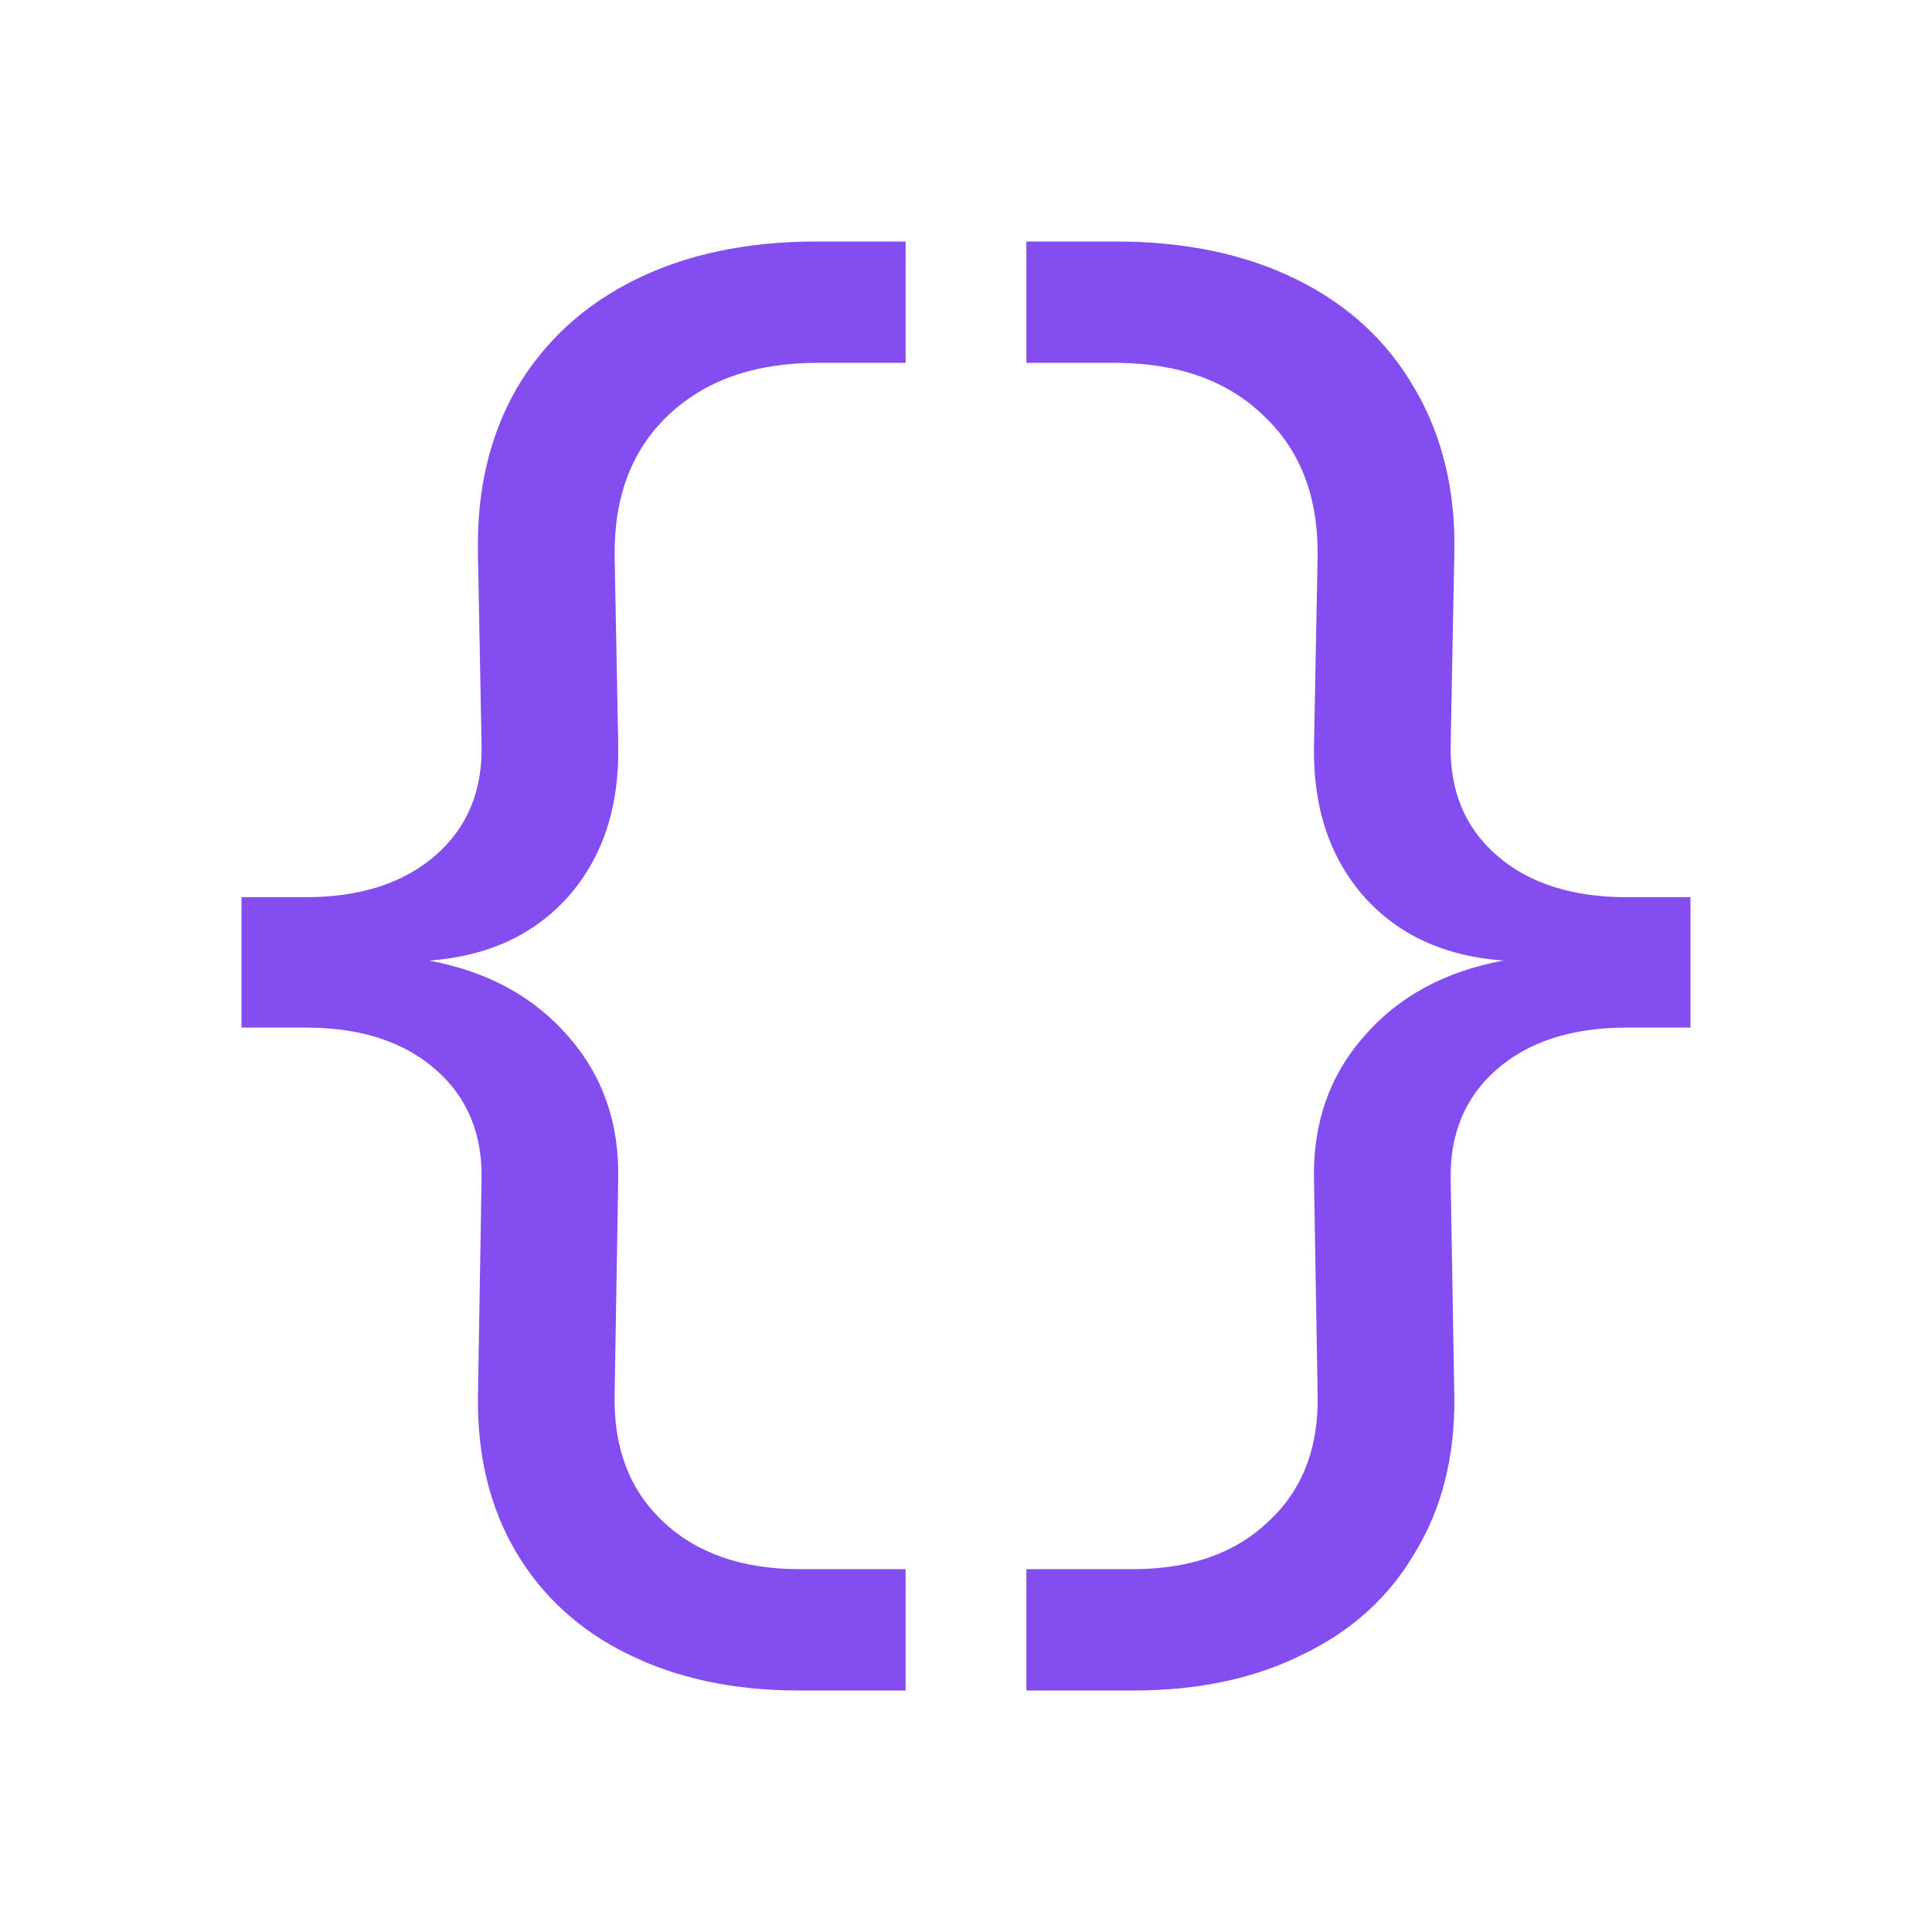
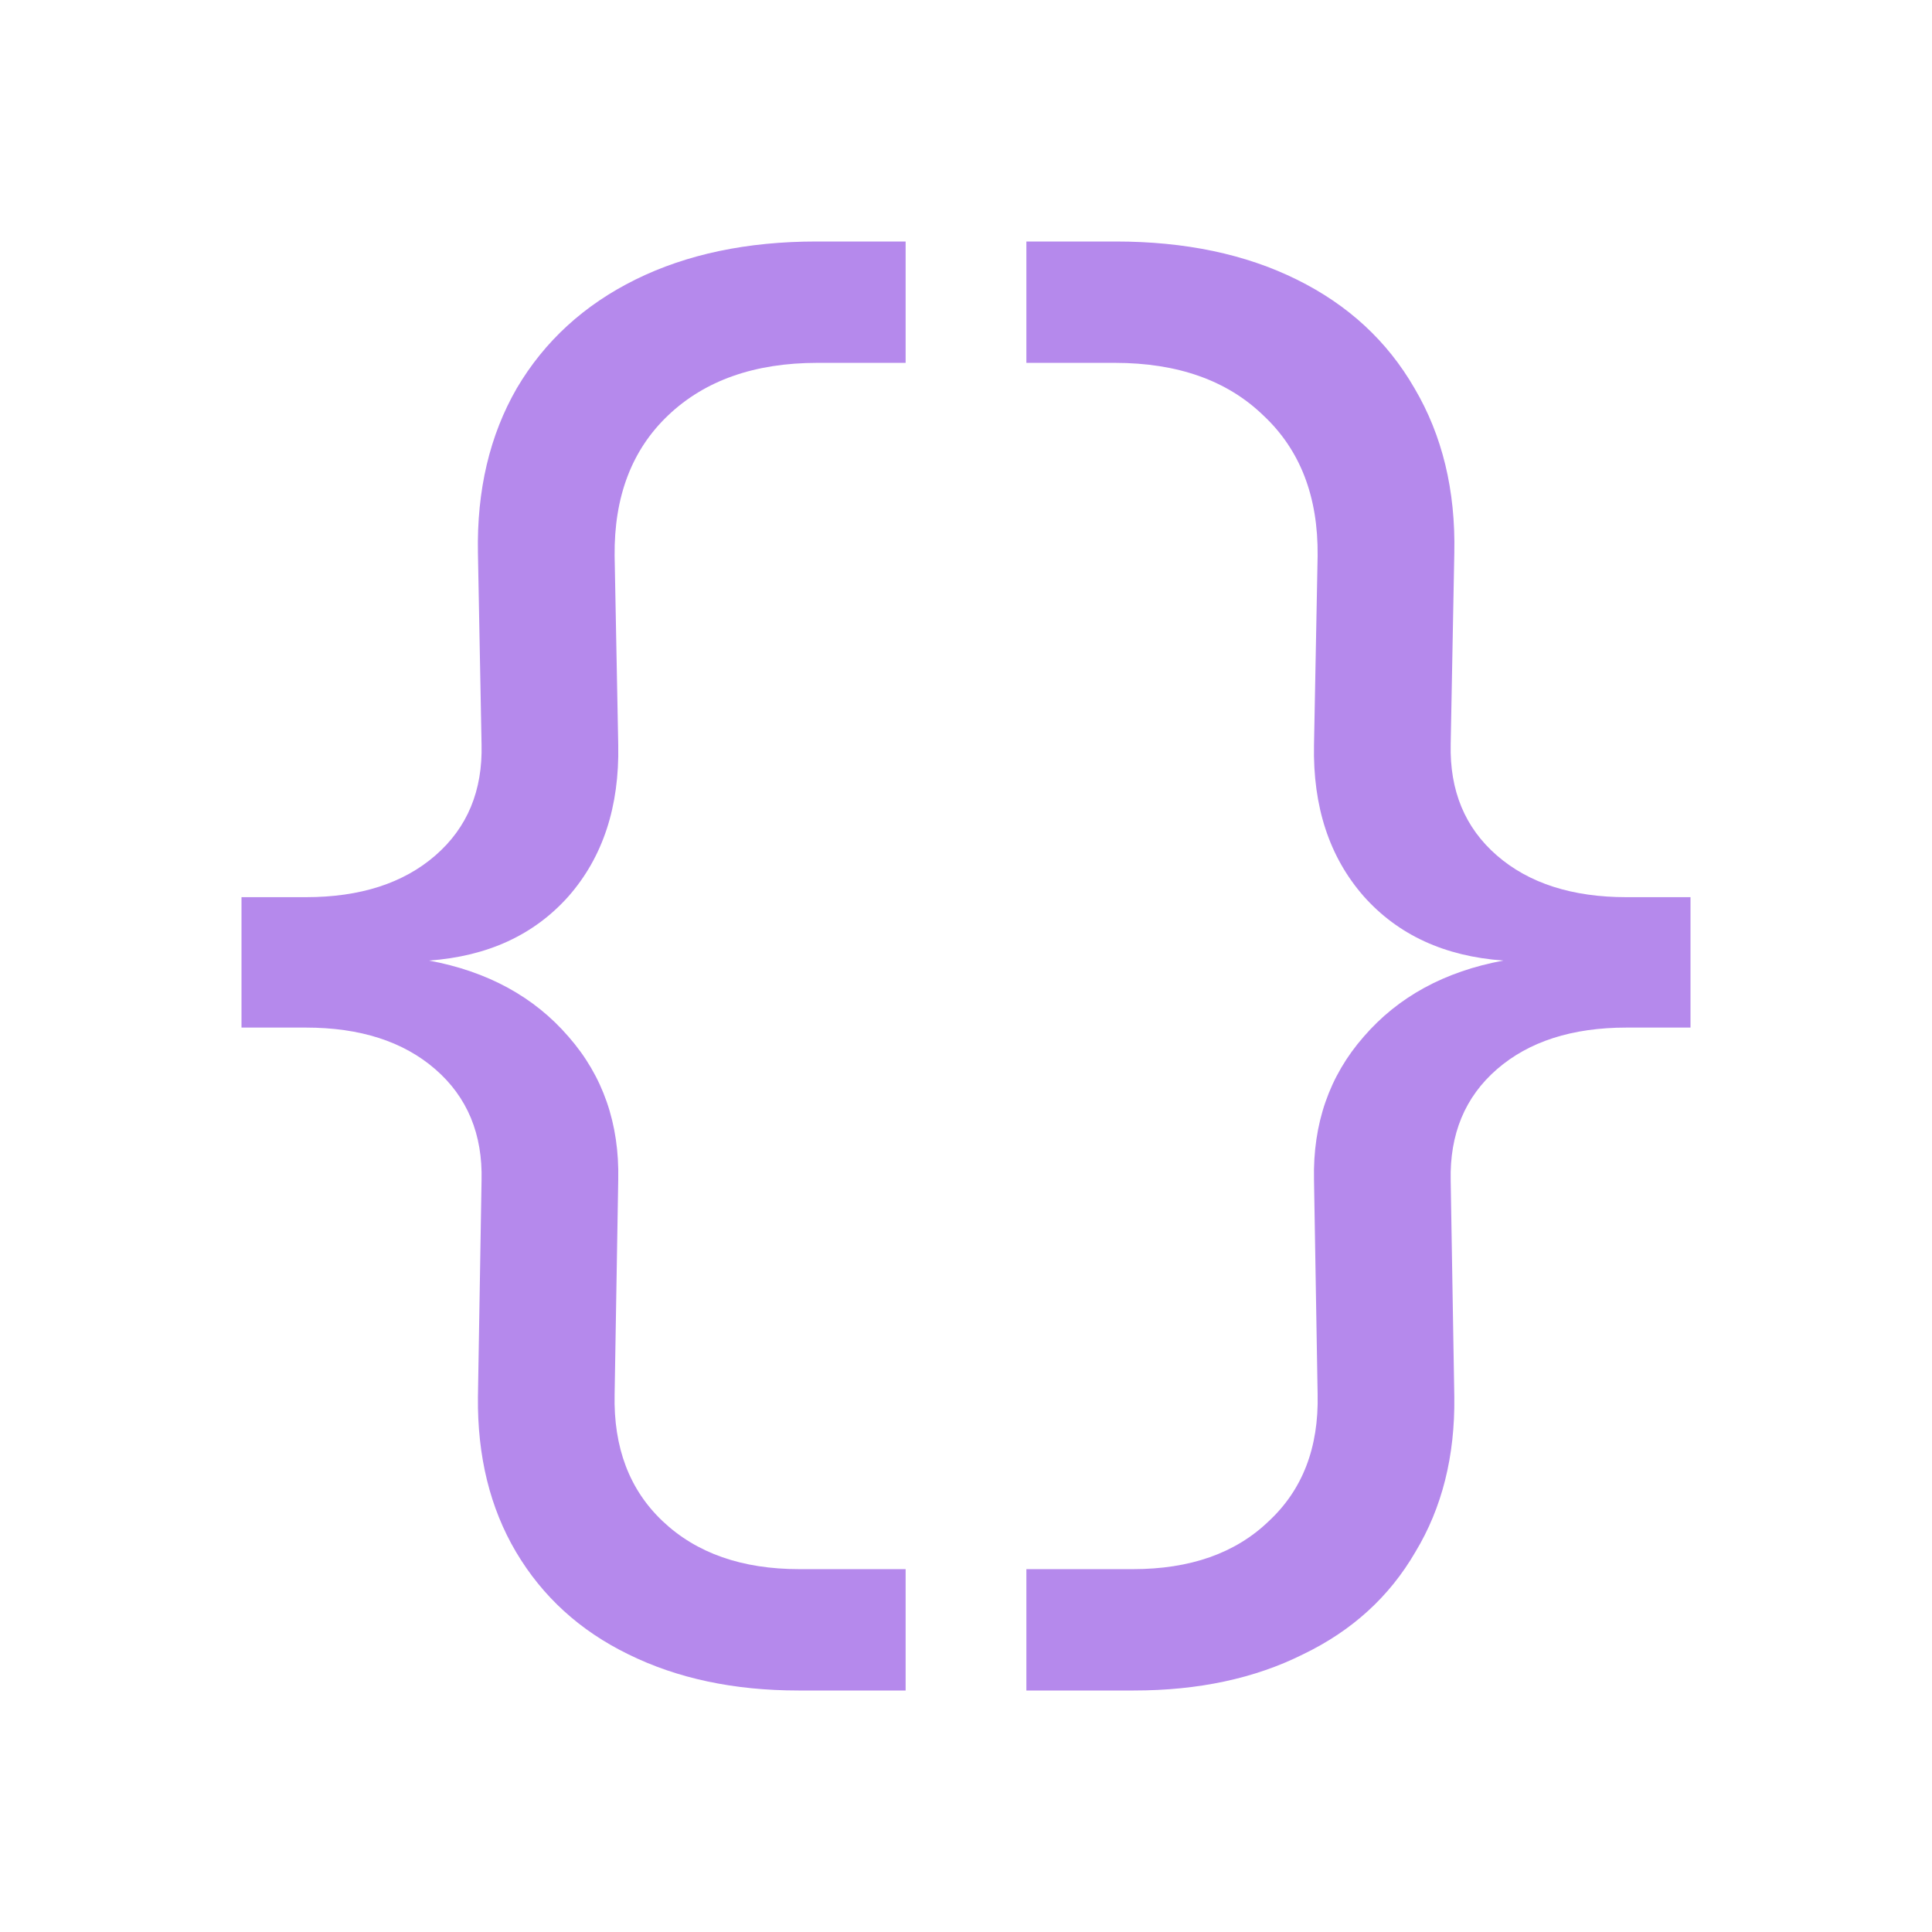
<svg xmlns="http://www.w3.org/2000/svg" width="16" height="16" viewBox="0 0 16 16" fill="none">
-   <path d="M3.988 9.778C3.998 9.393 3.87 9.085 3.605 8.855C3.34 8.625 2.983 8.51 2.533 8.51H2V7.43H2.533C2.983 7.43 3.34 7.315 3.605 7.085C3.87 6.855 3.998 6.548 3.988 6.163L3.958 4.58C3.948 4.06 4.055 3.605 4.28 3.215C4.51 2.825 4.838 2.525 5.263 2.315C5.688 2.105 6.188 2 6.763 2H7.5V3.005H6.77C6.25 3.005 5.838 3.15 5.533 3.44C5.233 3.725 5.085 4.112 5.09 4.603L5.12 6.17C5.13 6.68 4.993 7.098 4.708 7.423C4.423 7.743 4.038 7.92 3.553 7.955C4.038 8.045 4.423 8.255 4.708 8.585C4.993 8.91 5.13 9.305 5.12 9.77L5.09 11.547C5.08 11.988 5.213 12.338 5.488 12.598C5.768 12.863 6.145 12.995 6.62 12.995H7.5V14H6.613C6.078 14 5.608 13.9 5.203 13.7C4.803 13.505 4.493 13.223 4.273 12.852C4.058 12.488 3.953 12.06 3.958 11.57L3.988 9.778Z" fill="#834DF0" />
-   <path d="M12.014 9.778C12.005 9.393 12.132 9.085 12.397 8.855C12.662 8.625 13.02 8.51 13.47 8.51H14V7.43H13.47C13.02 7.43 12.662 7.315 12.397 7.085C12.132 6.855 12.005 6.548 12.014 6.163L12.044 4.58C12.055 4.06 11.944 3.605 11.714 3.215C11.489 2.825 11.165 2.525 10.739 2.315C10.315 2.105 9.815 2 9.24 2H8.5V3.005H9.232C9.752 3.005 10.162 3.15 10.462 3.44C10.767 3.725 10.917 4.112 10.912 4.603L10.882 6.17C10.872 6.68 11.009 7.098 11.294 7.423C11.579 7.743 11.964 7.92 12.45 7.955C11.964 8.045 11.579 8.255 11.294 8.585C11.009 8.91 10.872 9.305 10.882 9.77L10.912 11.547C10.922 11.988 10.787 12.338 10.507 12.598C10.232 12.863 9.857 12.995 9.382 12.995H8.5V14H9.39C9.925 14 10.392 13.9 10.792 13.7C11.197 13.505 11.507 13.223 11.722 12.852C11.942 12.488 12.05 12.06 12.044 11.57L12.014 9.778Z" fill="#834DF0" />
+   <path d="M3.988 9.778C3.998 9.393 3.87 9.085 3.605 8.855C3.34 8.625 2.983 8.51 2.533 8.51H2V7.43H2.533C2.983 7.43 3.34 7.315 3.605 7.085C3.87 6.855 3.998 6.548 3.988 6.163L3.958 4.58C3.948 4.06 4.055 3.605 4.28 3.215C4.51 2.825 4.838 2.525 5.263 2.315C5.688 2.105 6.188 2 6.763 2H7.5V3.005H6.77C6.25 3.005 5.838 3.15 5.533 3.44C5.233 3.725 5.085 4.112 5.09 4.603L5.12 6.17C5.13 6.68 4.993 7.098 4.708 7.423C4.423 7.743 4.038 7.92 3.553 7.955C4.038 8.045 4.423 8.255 4.708 8.585C4.993 8.91 5.13 9.305 5.12 9.77L5.09 11.547C5.08 11.988 5.213 12.338 5.488 12.598C5.768 12.863 6.145 12.995 6.62 12.995H7.5V14H6.613C6.078 14 5.608 13.9 5.203 13.7C4.803 13.505 4.493 13.223 4.273 12.852C4.058 12.488 3.953 12.06 3.958 11.57L3.988 9.778Z" fill="#B589EC" />
+   <path d="M12.014 9.778C12.005 9.393 12.132 9.085 12.397 8.855C12.662 8.625 13.02 8.51 13.47 8.51H14V7.43H13.47C13.02 7.43 12.662 7.315 12.397 7.085C12.132 6.855 12.005 6.548 12.014 6.163L12.044 4.58C12.055 4.06 11.944 3.605 11.714 3.215C11.489 2.825 11.165 2.525 10.739 2.315C10.315 2.105 9.815 2 9.24 2H8.5V3.005H9.232C9.752 3.005 10.162 3.15 10.462 3.44C10.767 3.725 10.917 4.112 10.912 4.603L10.882 6.17C10.872 6.68 11.009 7.098 11.294 7.423C11.579 7.743 11.964 7.92 12.45 7.955C11.964 8.045 11.579 8.255 11.294 8.585C11.009 8.91 10.872 9.305 10.882 9.77L10.912 11.547C10.922 11.988 10.787 12.338 10.507 12.598C10.232 12.863 9.857 12.995 9.382 12.995H8.5V14H9.39C9.925 14 10.392 13.9 10.792 13.7C11.197 13.505 11.507 13.223 11.722 12.852C11.942 12.488 12.05 12.06 12.044 11.57L12.014 9.778Z" fill="#B589EC" />
</svg>
